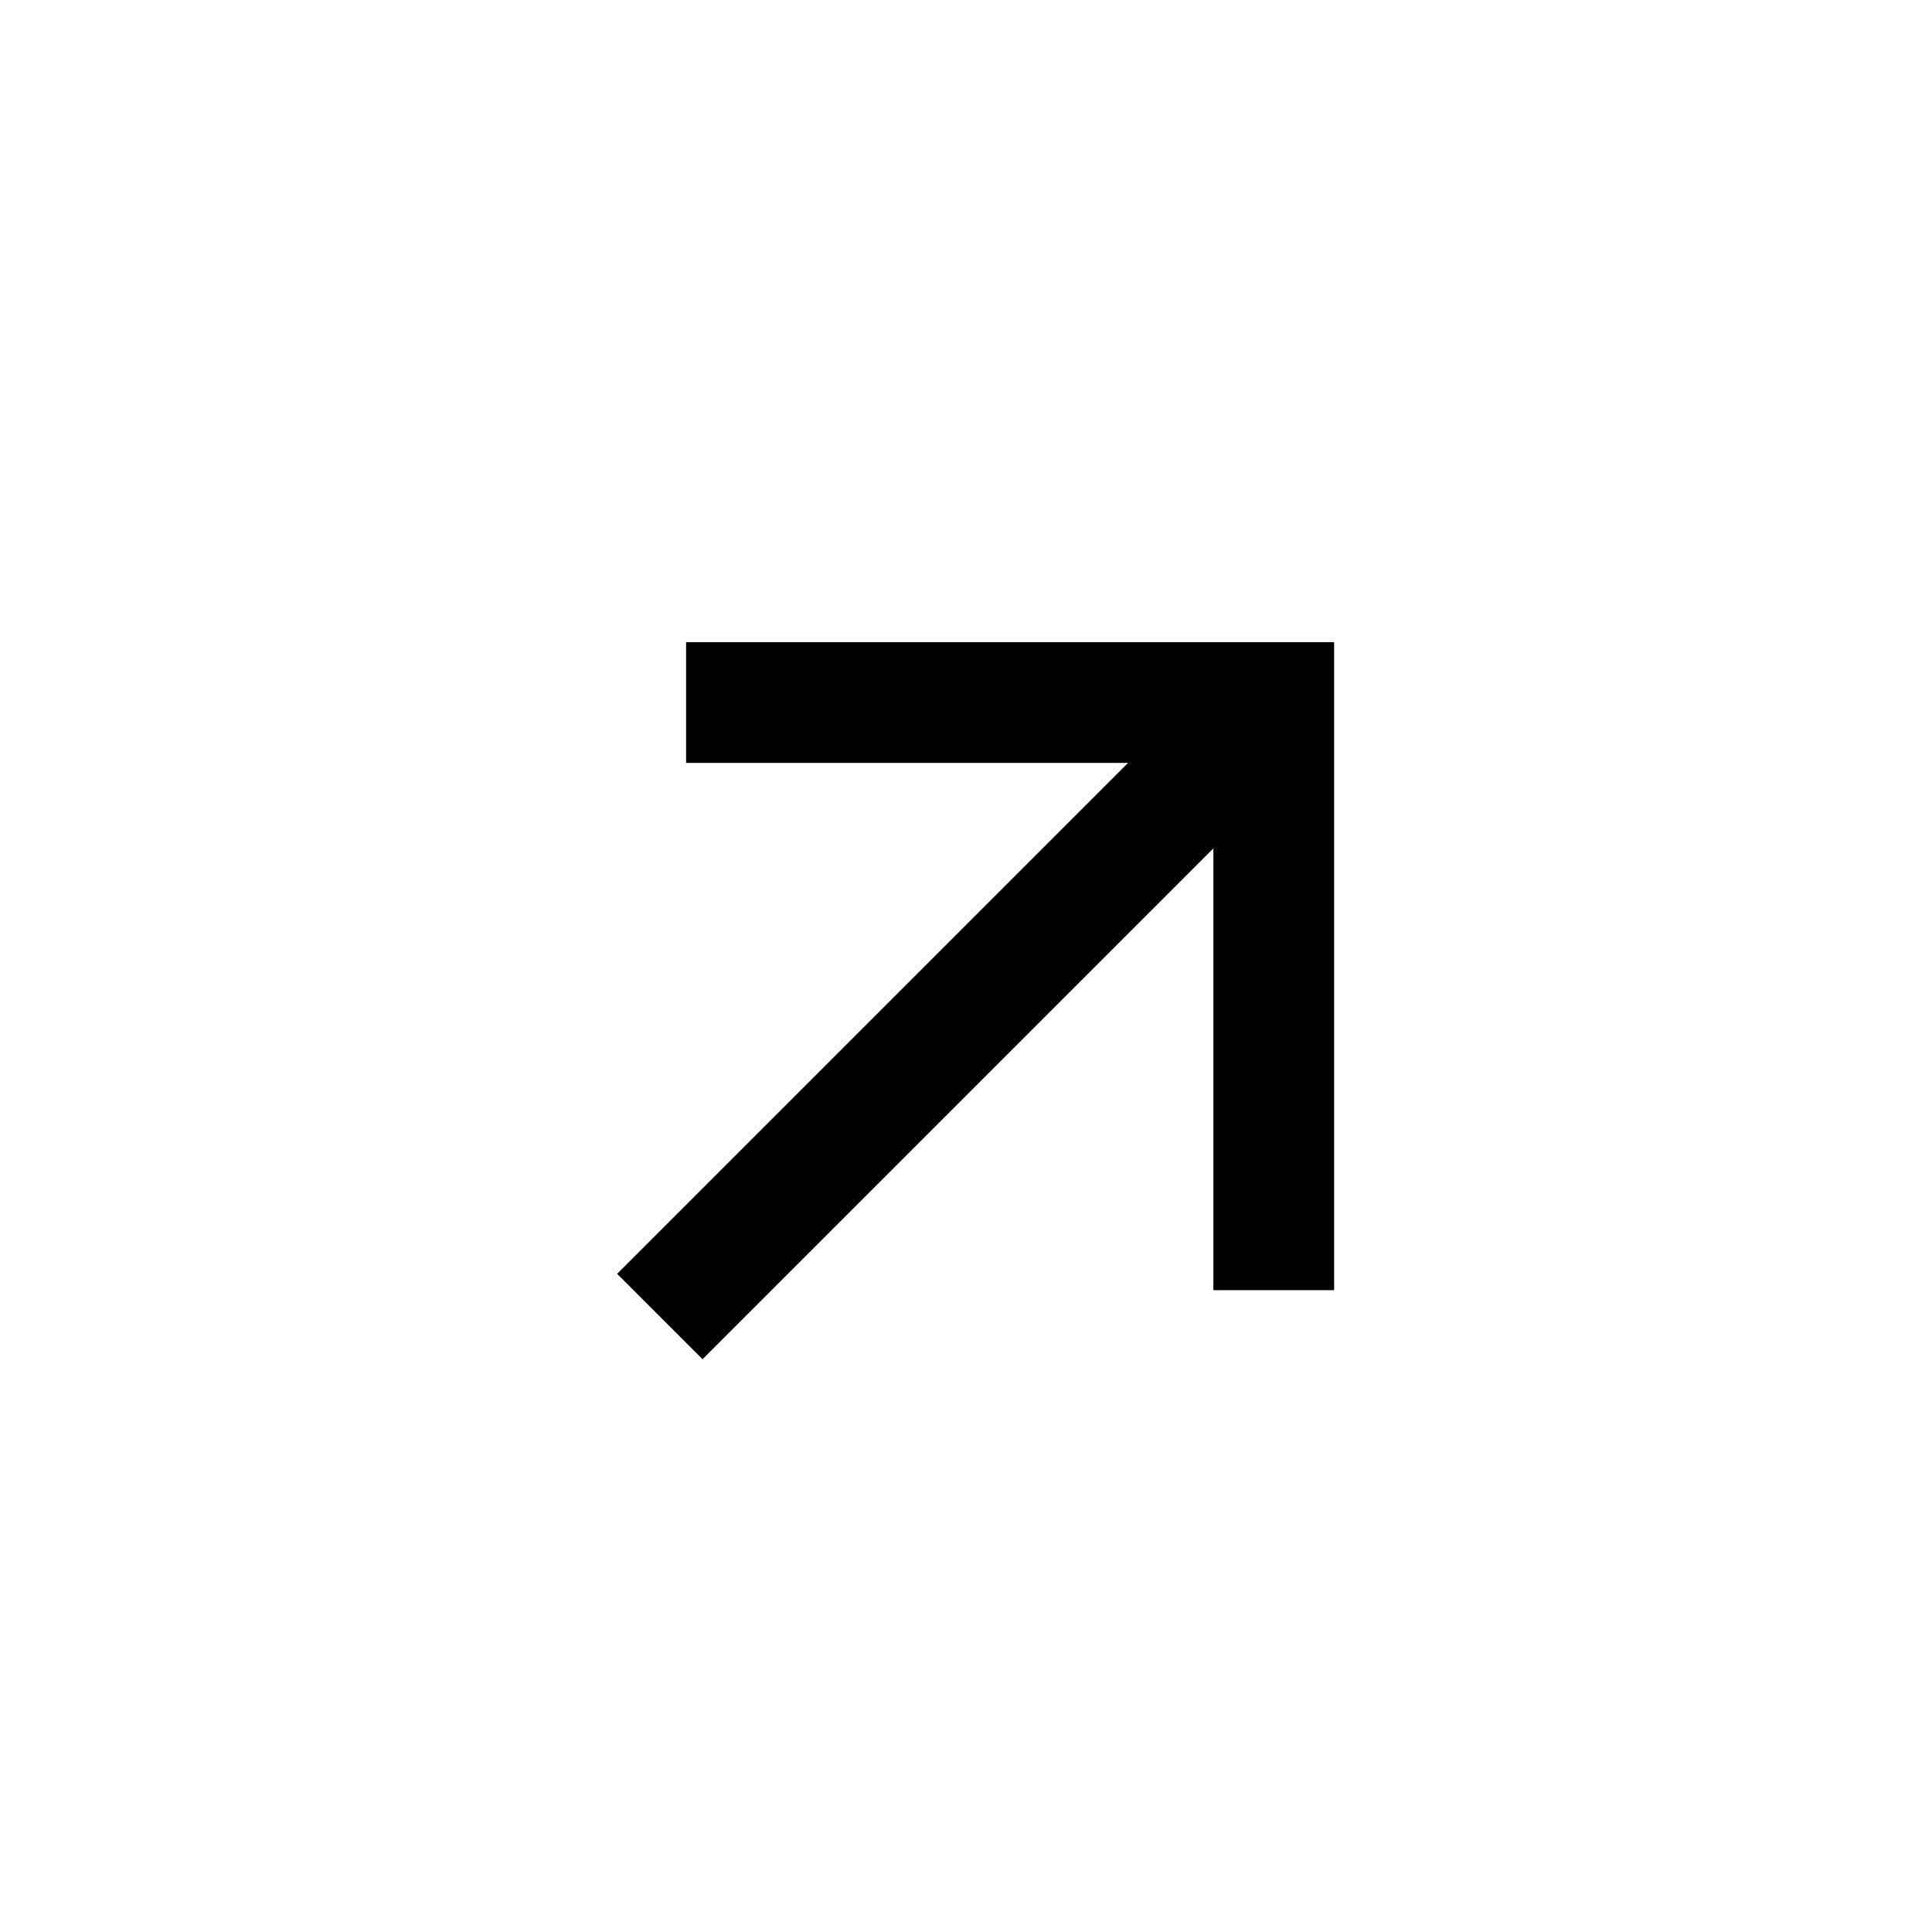
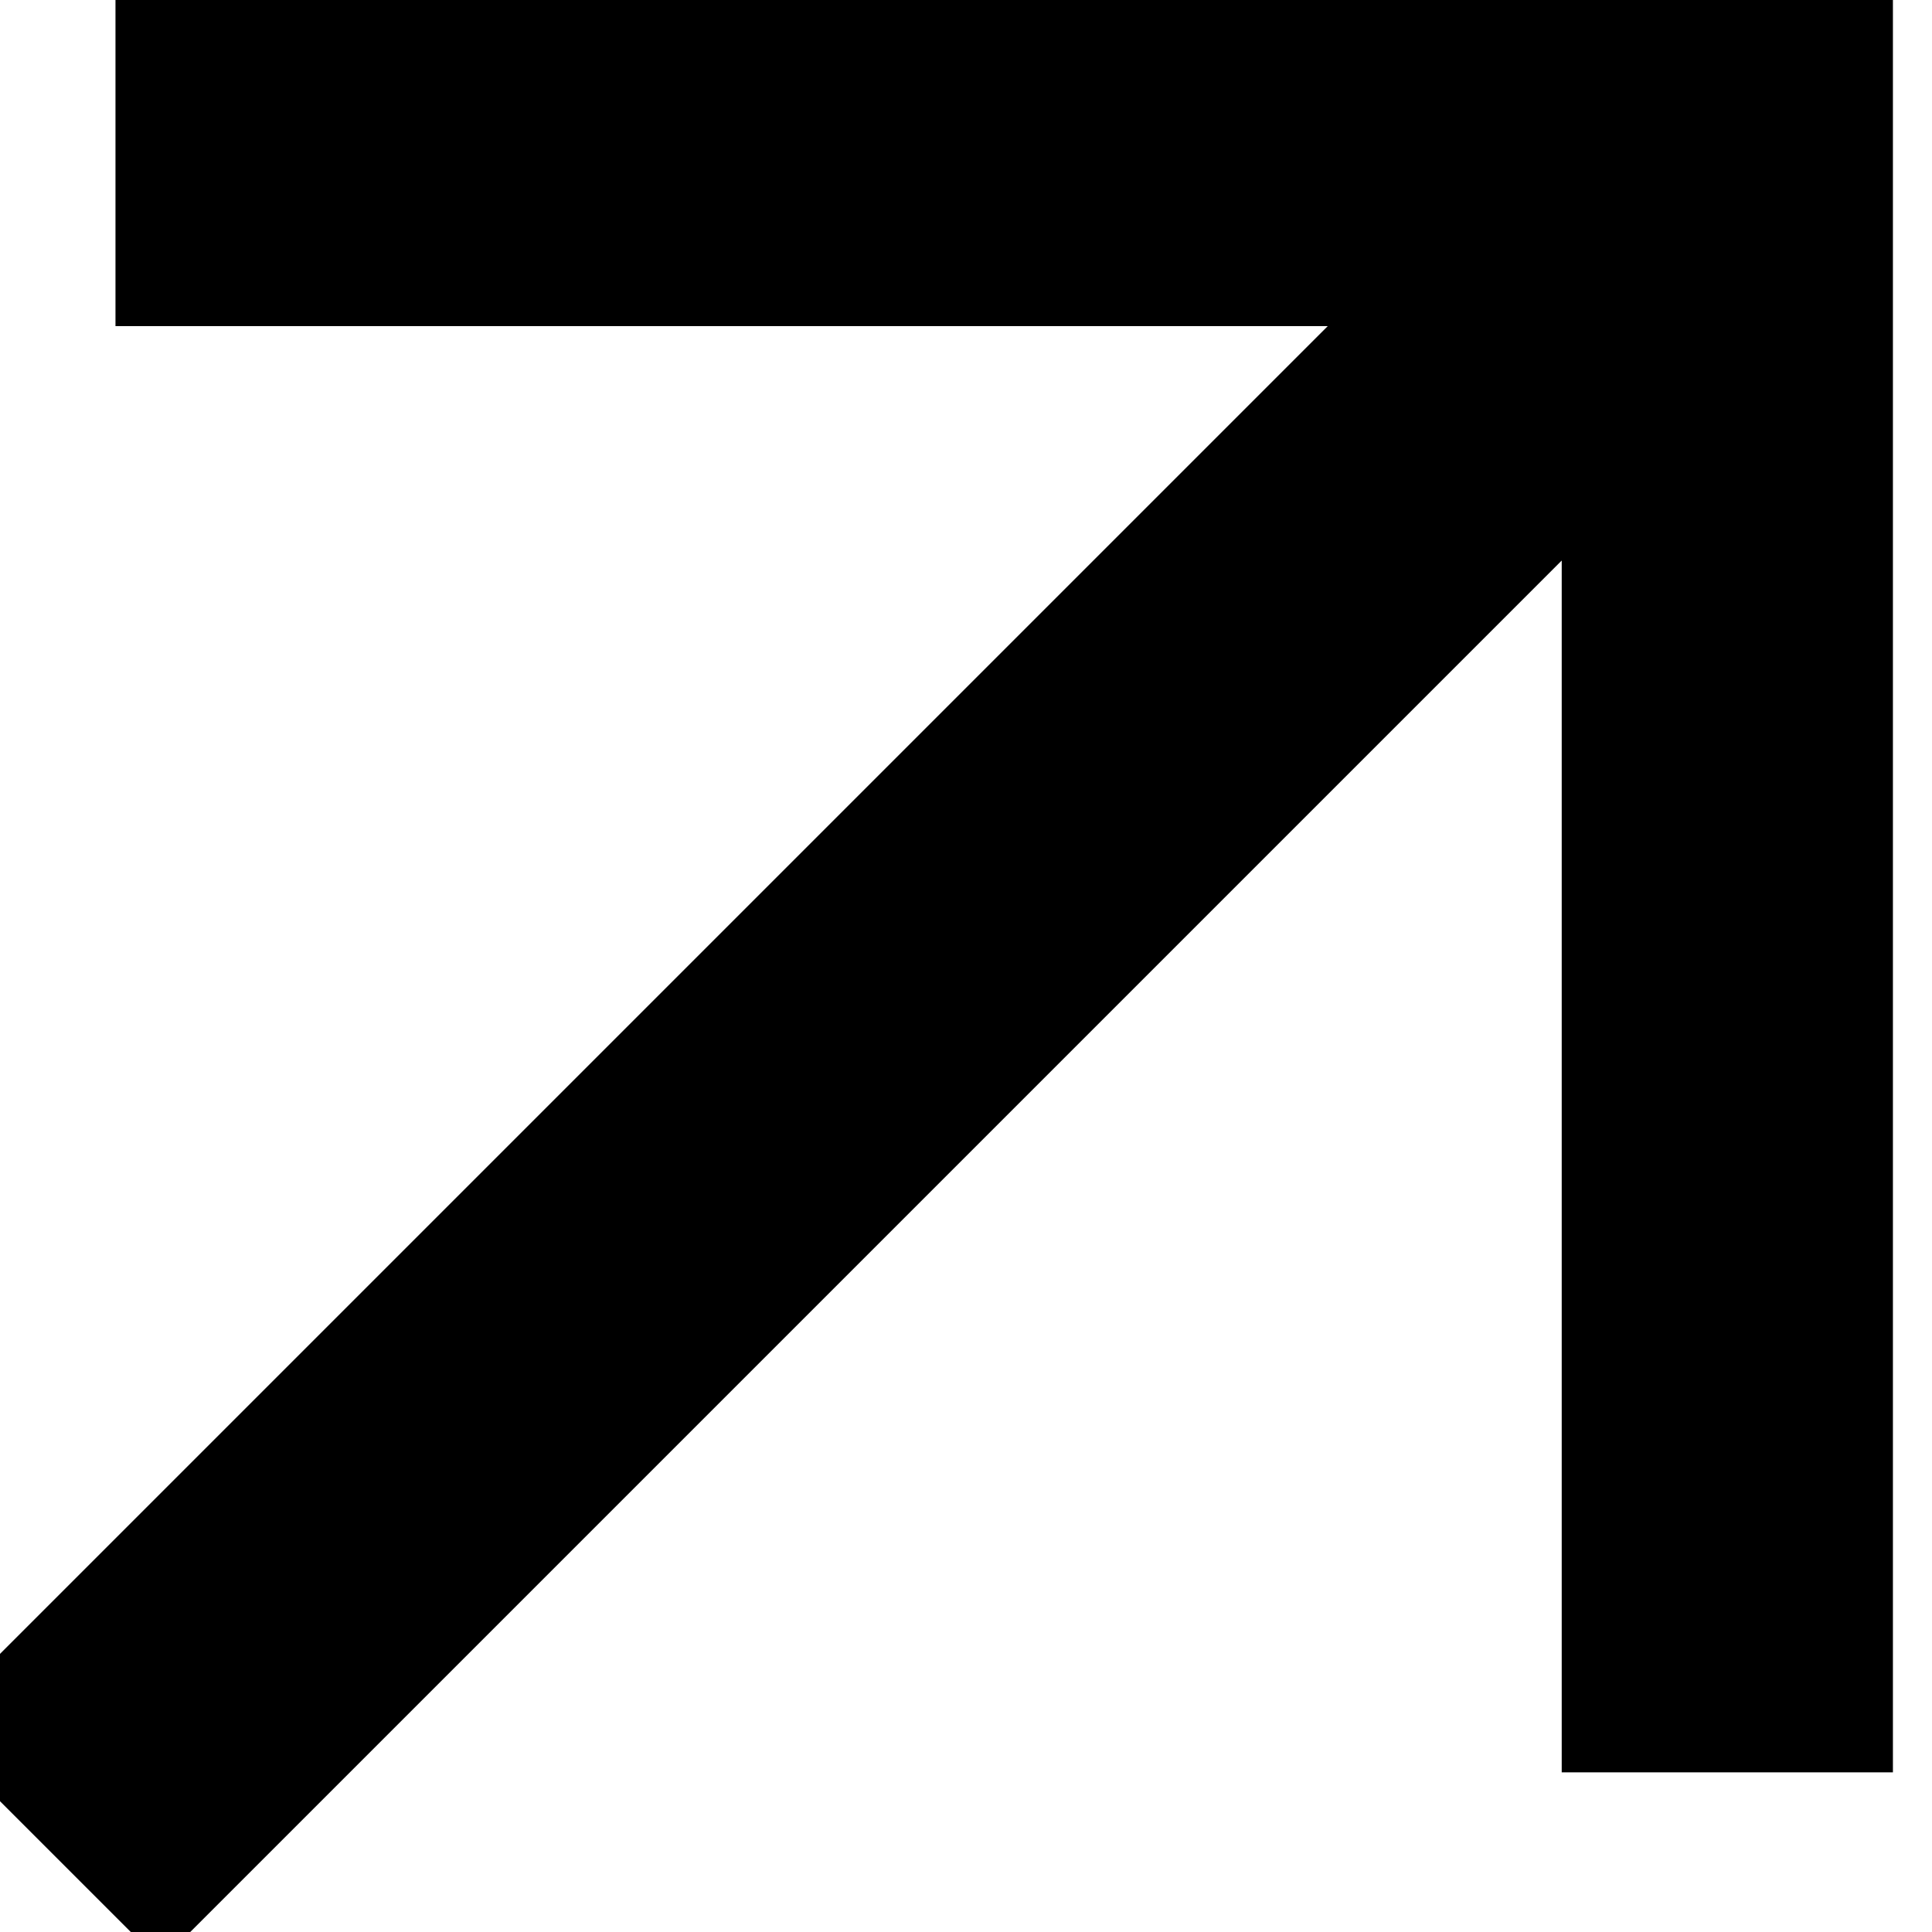
- <svg xmlns="http://www.w3.org/2000/svg" class="icon icon-arrow-up-right" focusable="false" aria-hidden="true" width="24" height="24" fill="none" viewBox="0 0 24 24">
+ <svg xmlns="http://www.w3.org/2000/svg" class="icon icon-arrow-up-right" focusable="false" aria-hidden="true" width="9" height="9" fill="none" viewBox="8 8 8.75 8.75">
  <path class="arrow" fill="none" stroke="currentColor" stroke-linecap="square" stroke-miterlimit="10" stroke-width="1.5" d="M9.273 8.727h6.55v6.55m-.454-6.095-6.642 6.642" />
</svg>
